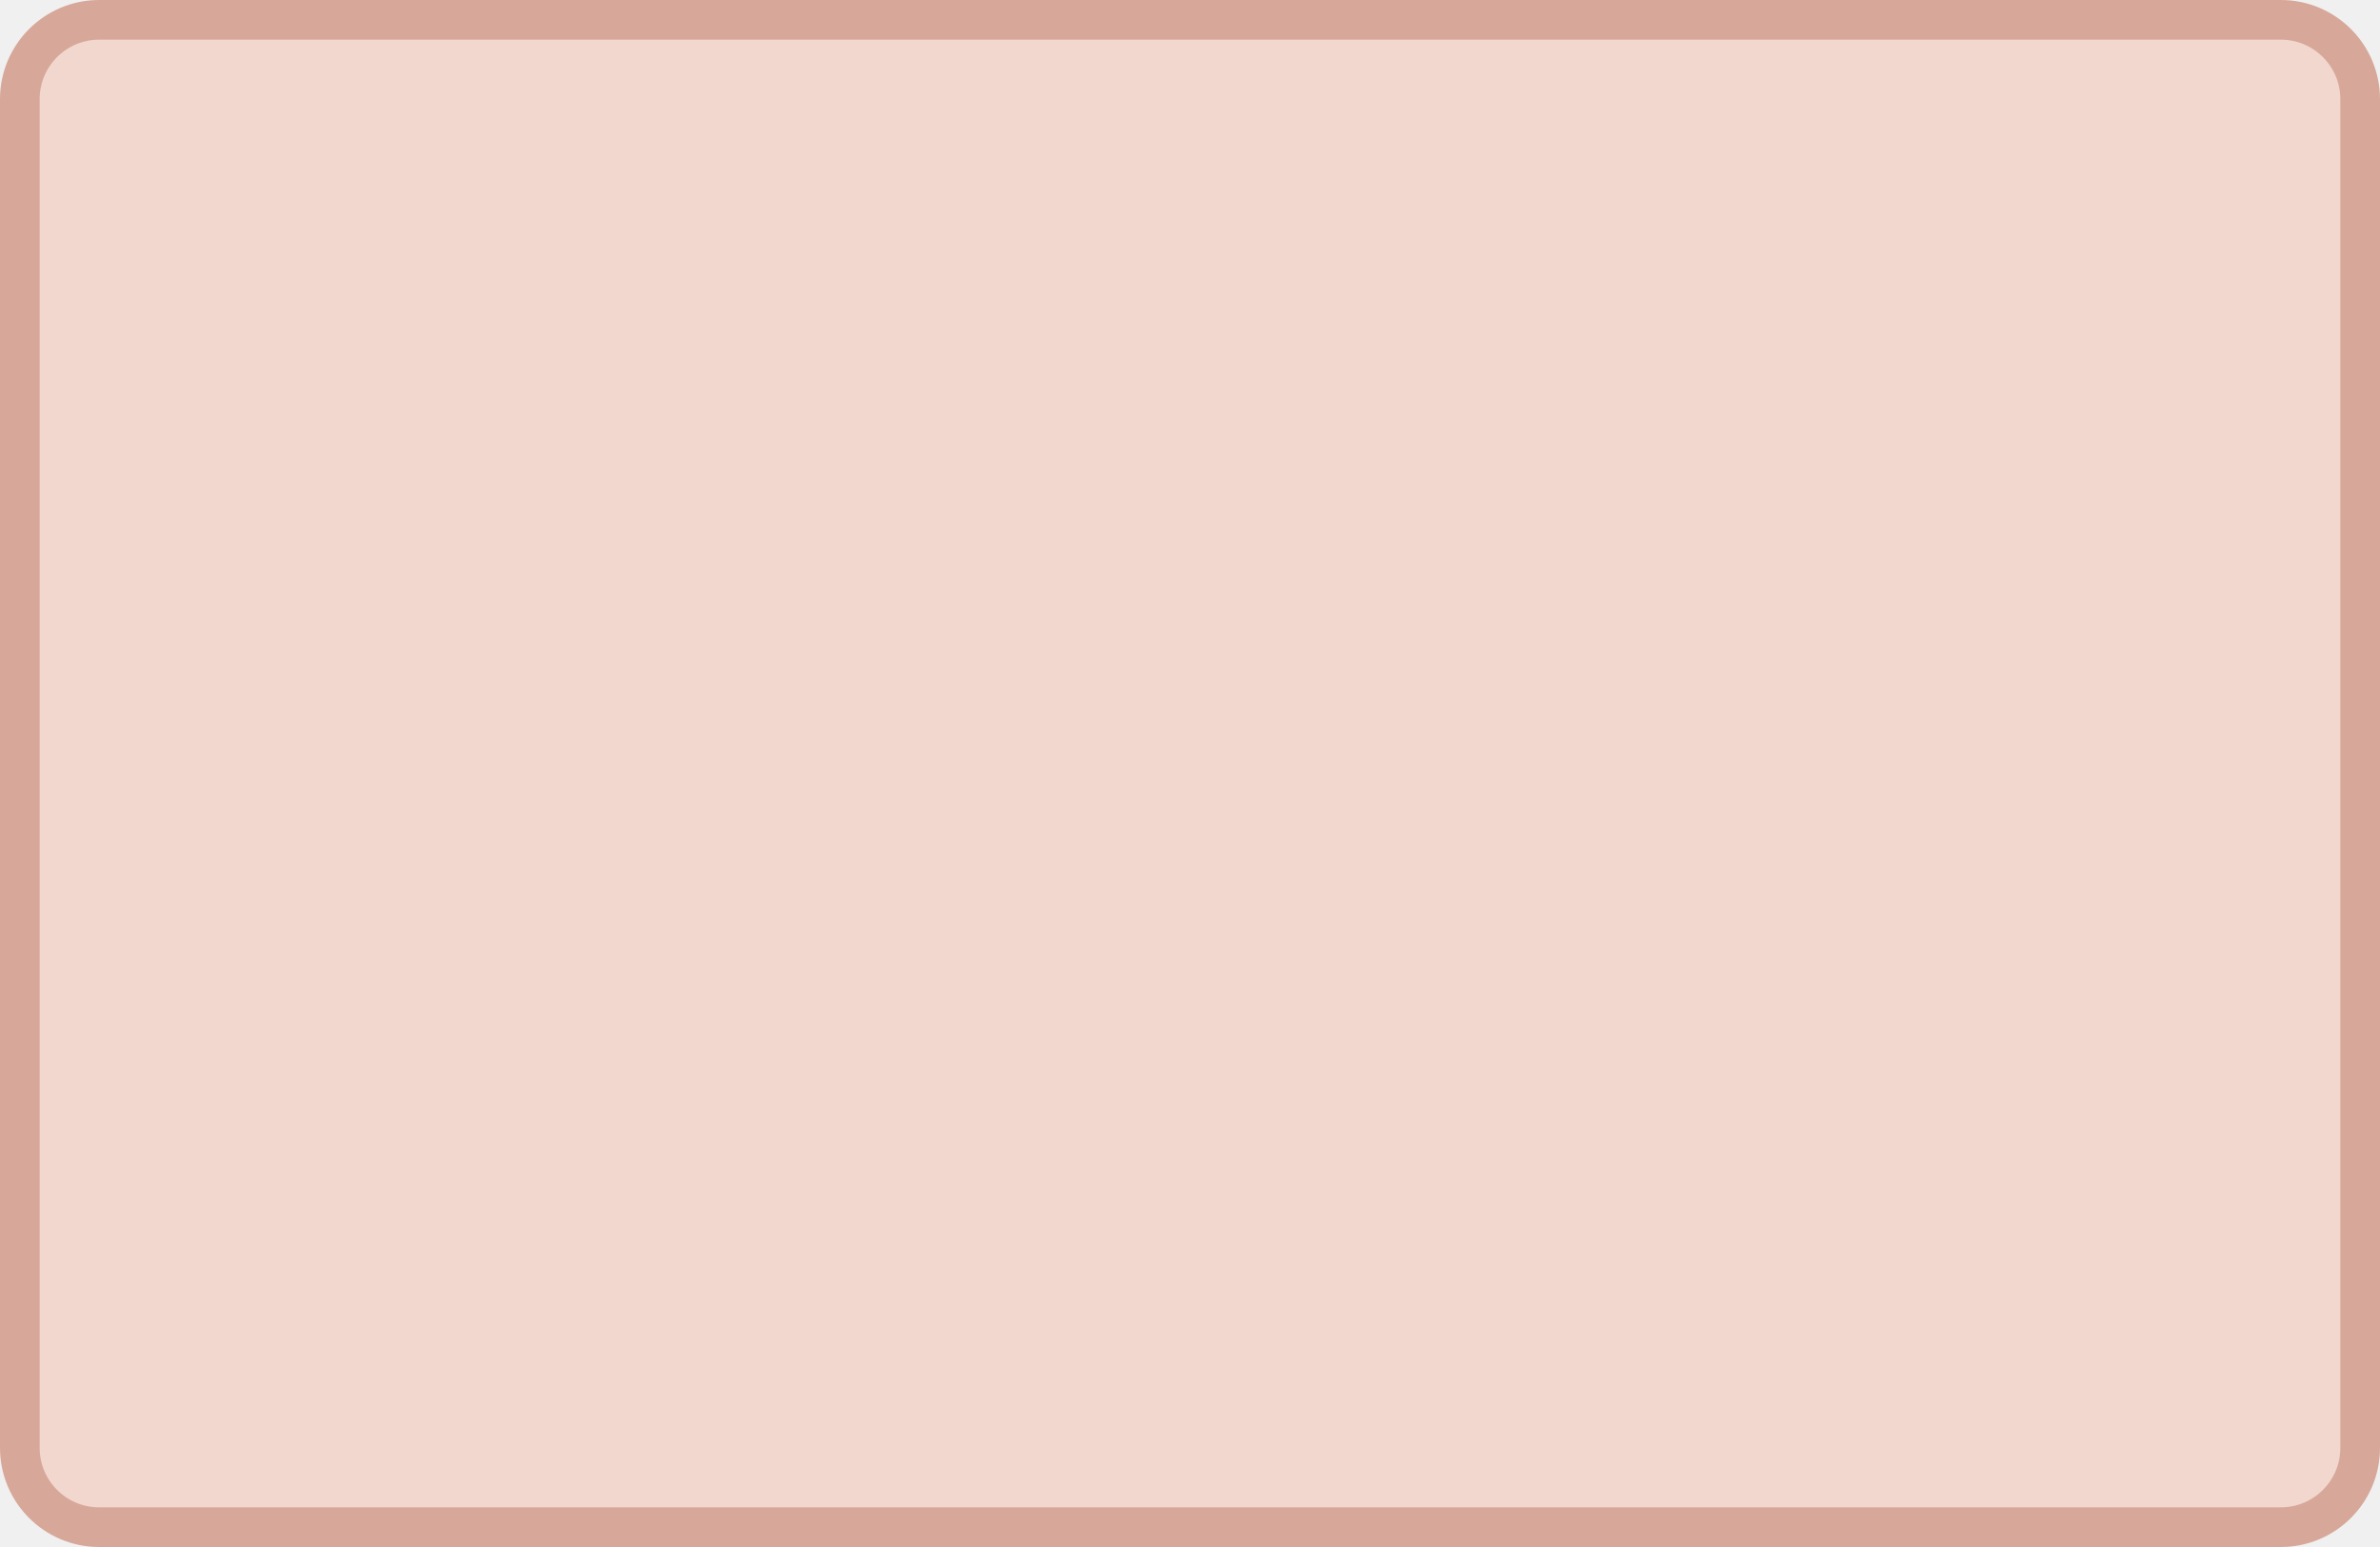
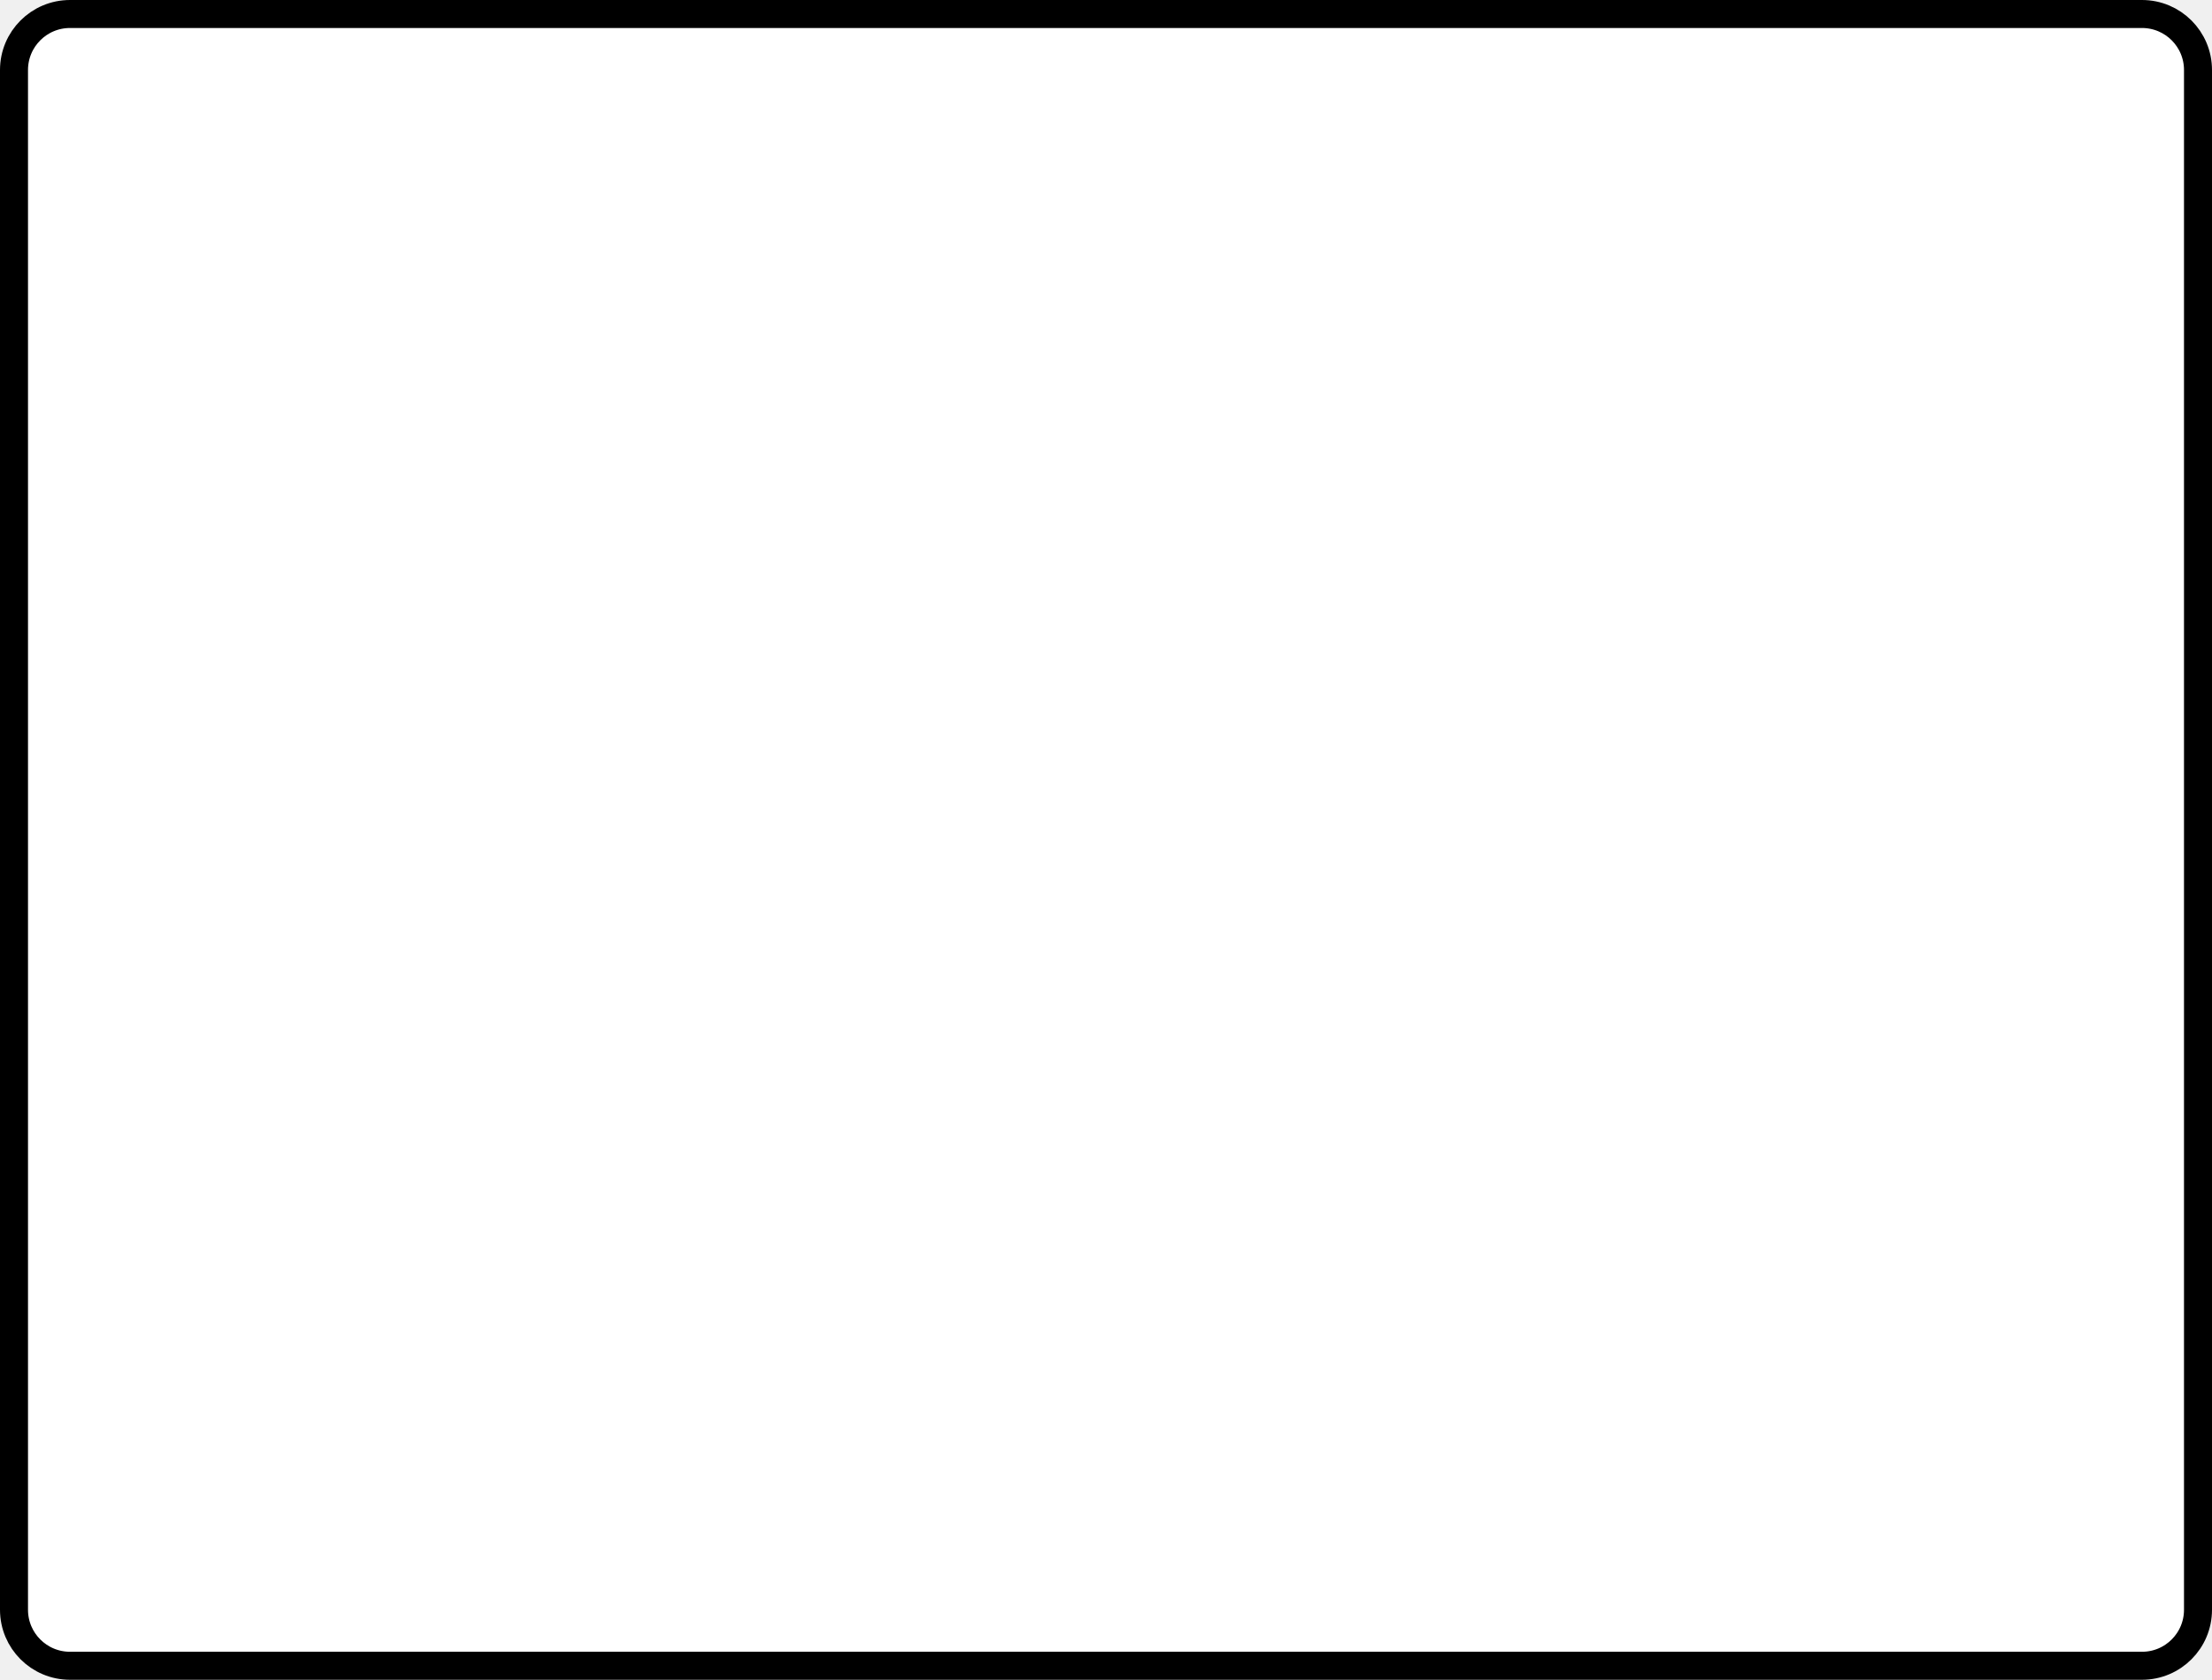
- <svg xmlns="http://www.w3.org/2000/svg" width="100%" height="100%" viewBox="0 0 60.0 39.0">
-   <rect x="0.5" y="0.5" width="59.0" height="38.0" rx="2" ry="2" id="shield" style="fill:#f2d7ce;stroke:#d7a899;stroke-width:1;" />
+ <svg xmlns="http://www.w3.org/2000/svg" width="100%" height="100%" viewBox="0 0 79 60">
+   <rect x="0.5" y="0.5" width="78" height="59" rx="2" ry="2" id="shield" style="fill:#ffffff;stroke:#000000;stroke-width:1;" />
</svg>
